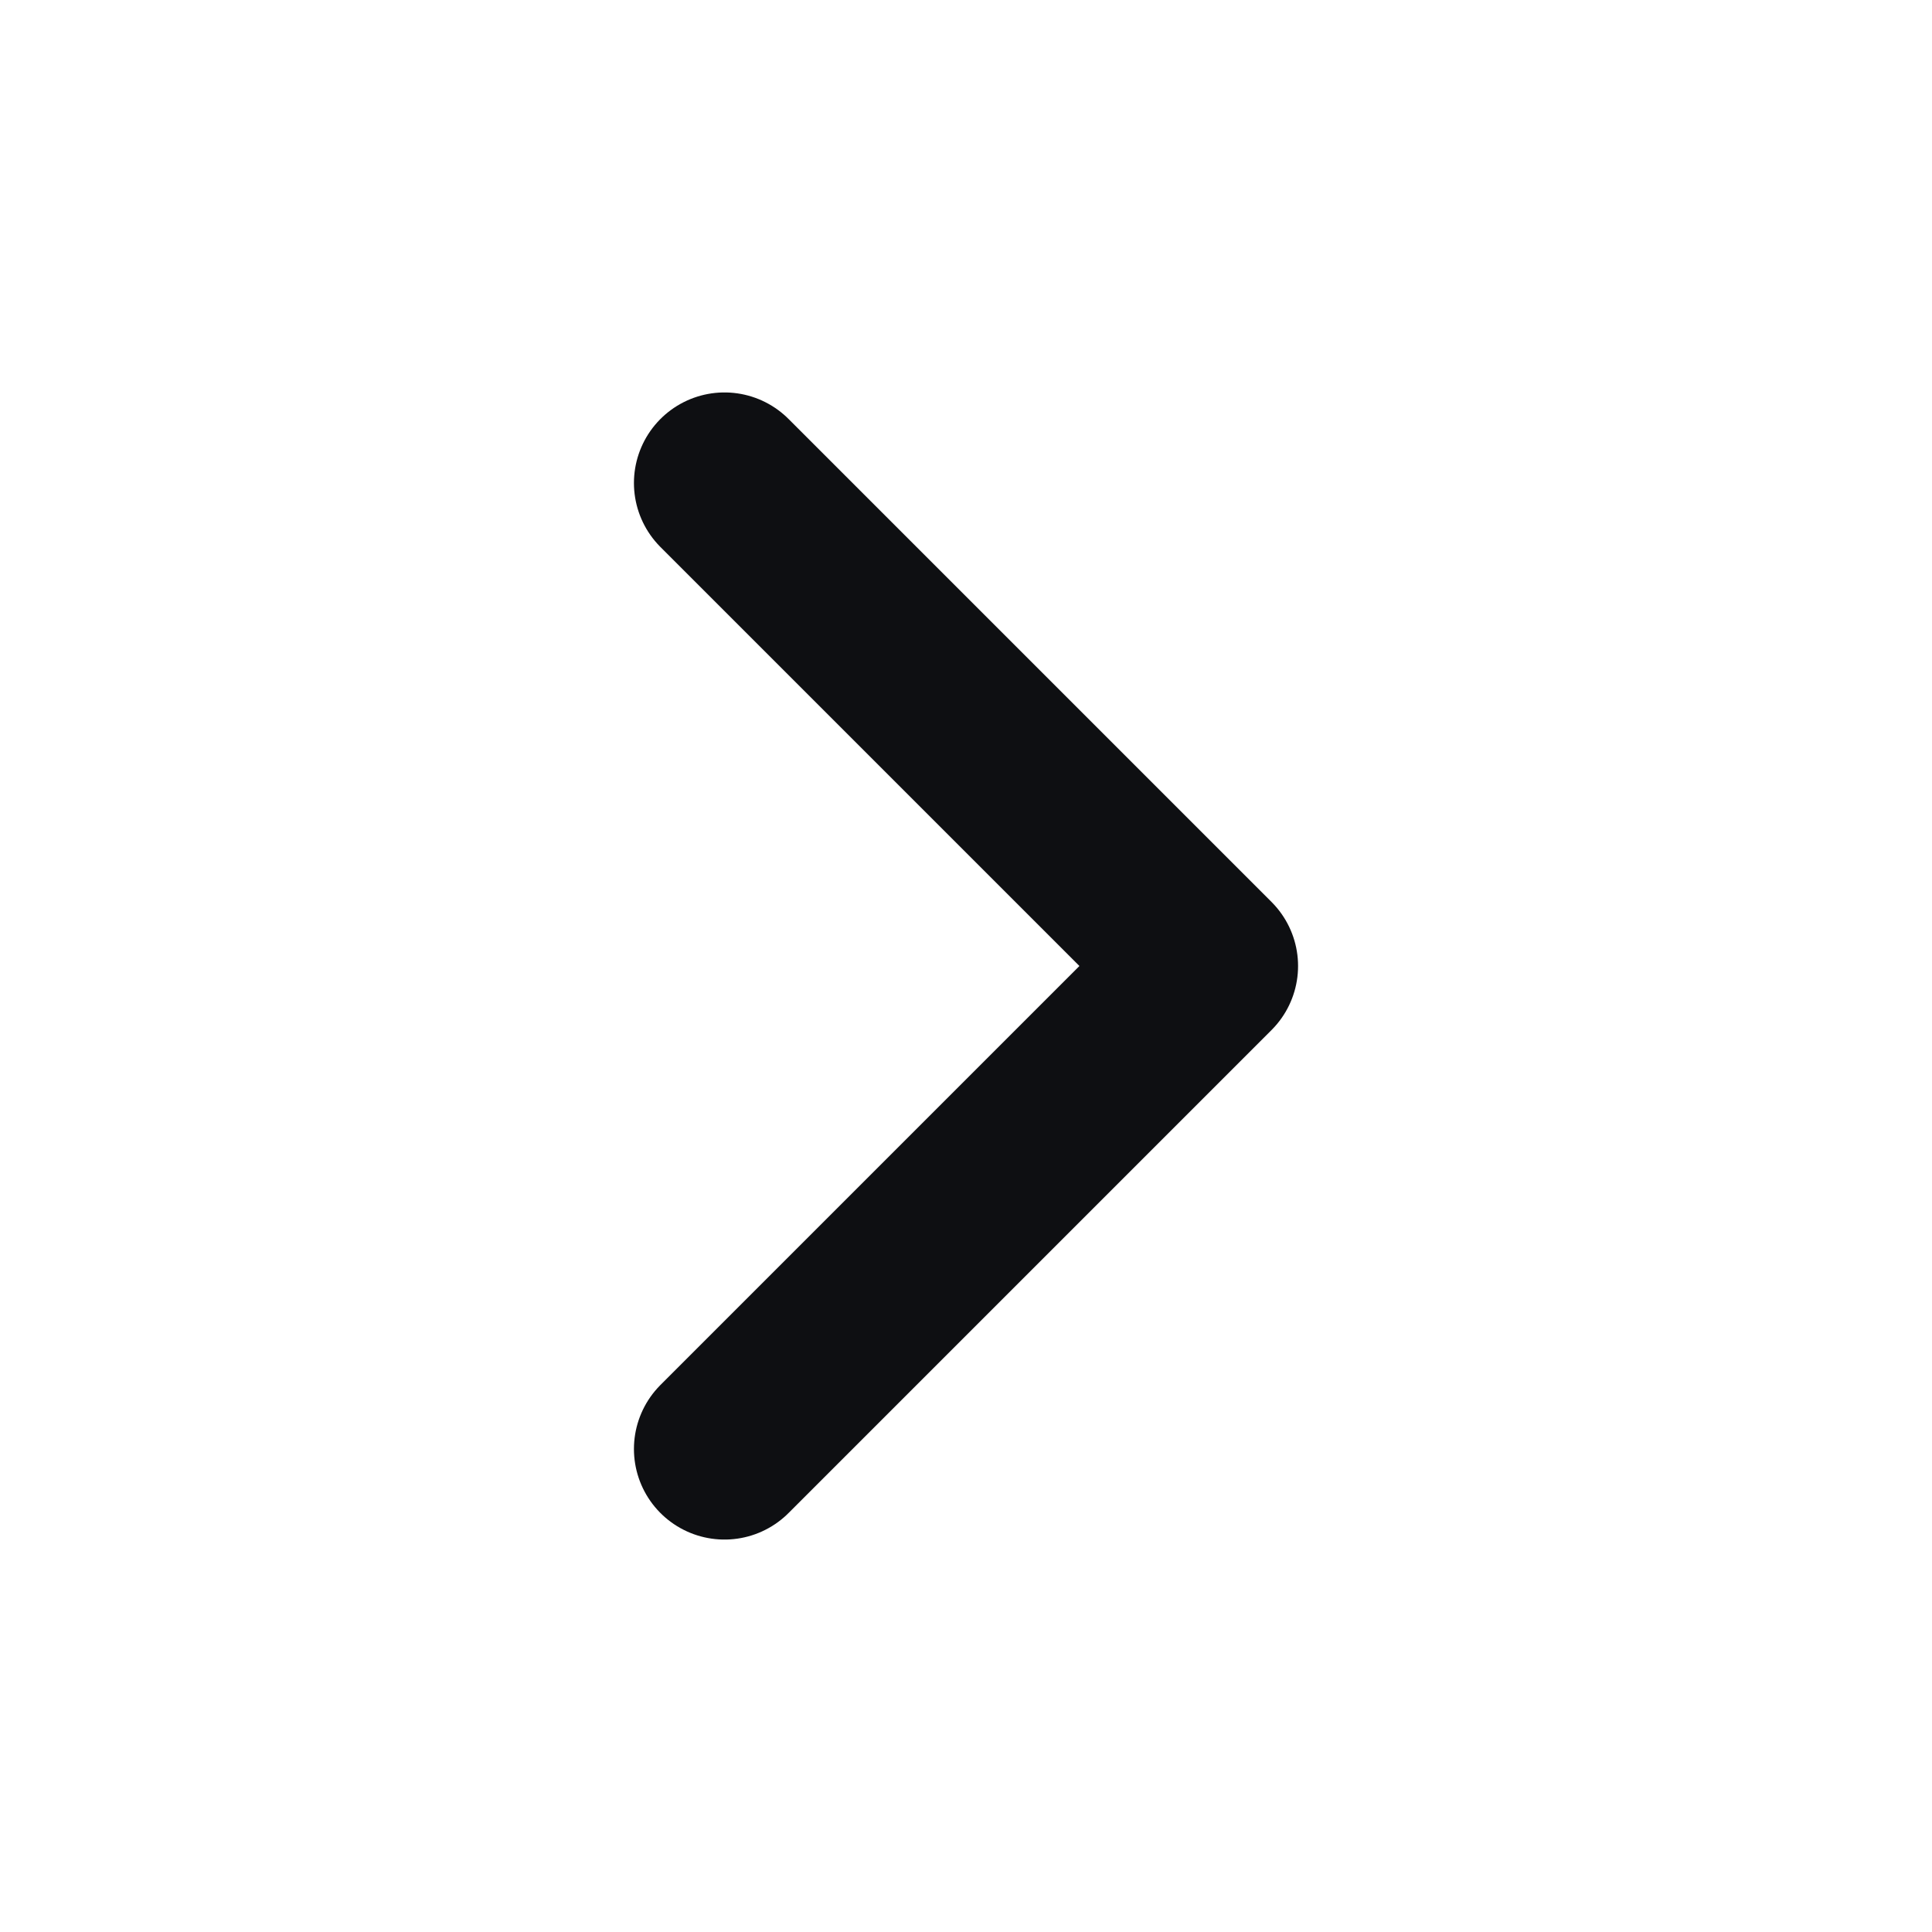
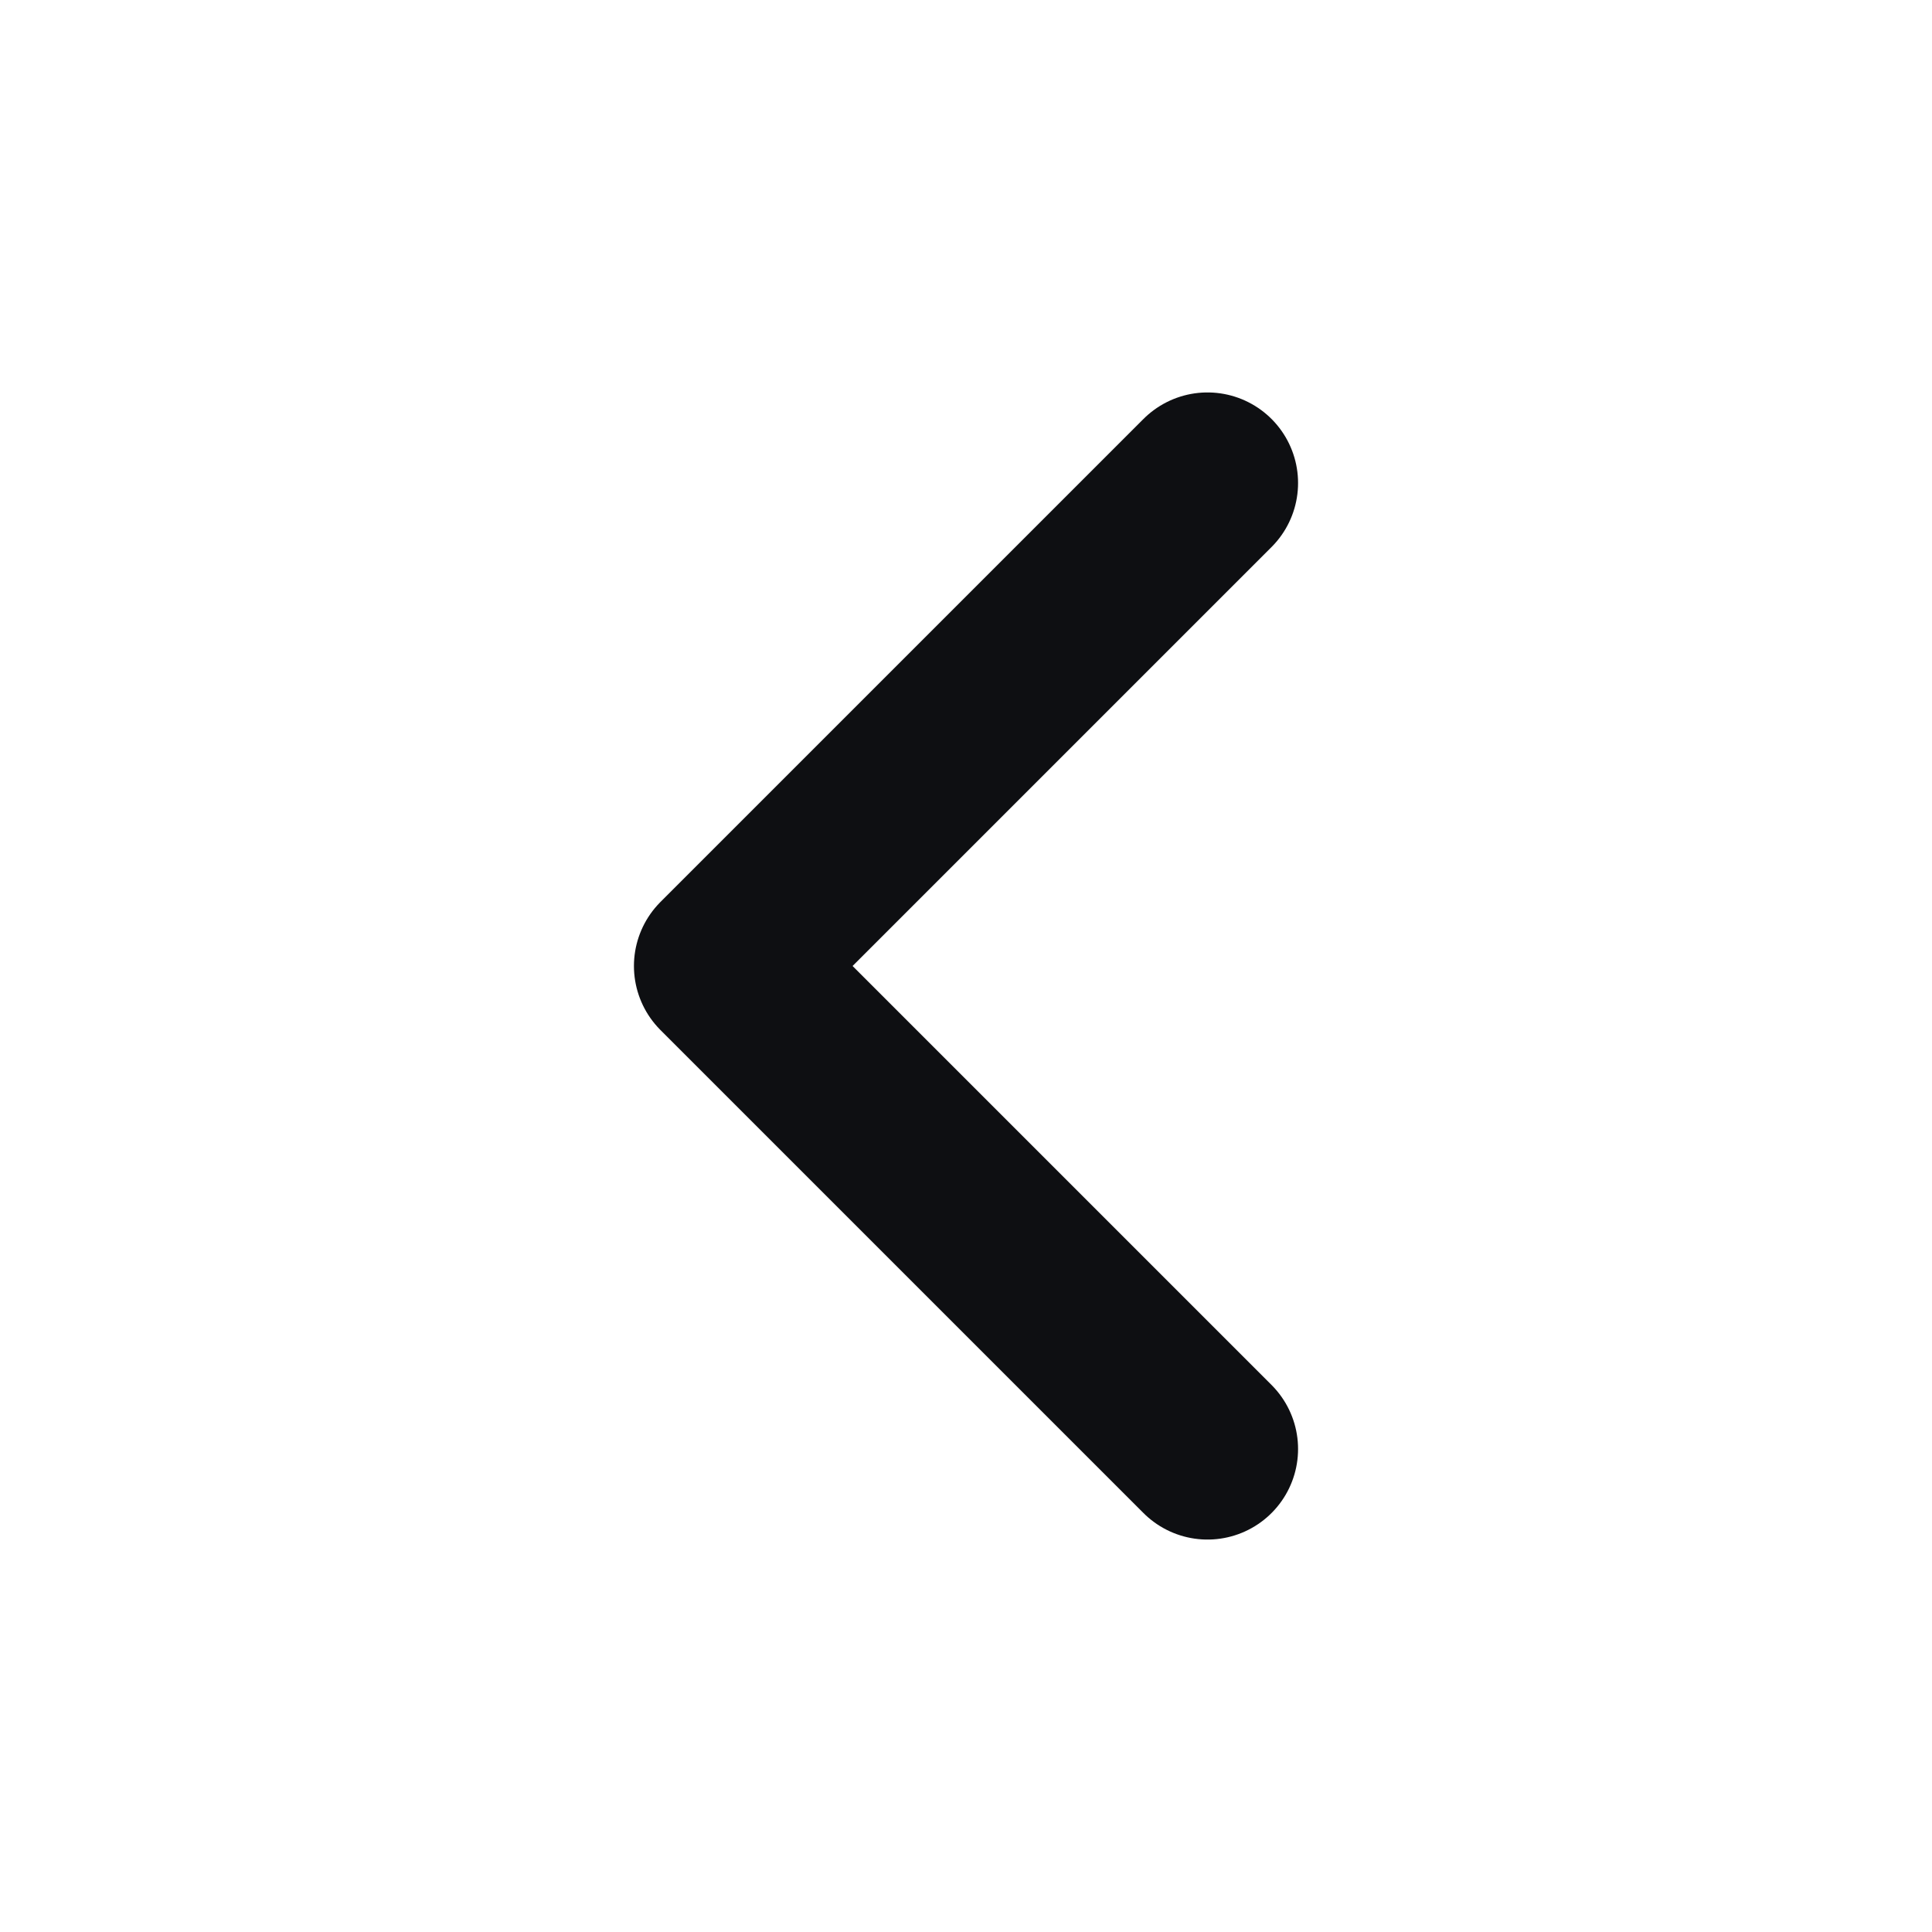
<svg xmlns="http://www.w3.org/2000/svg" width="16" height="16" viewBox="0 0 16 16" fill="none">
-   <path d="M6 4L10 8L6 12" stroke="#0E0F12" stroke-width="1.5" stroke-linecap="round" stroke-linejoin="round" />
+   <path d="M10 4L6 8L10 12" stroke="#0E0F12" stroke-width="1.5" stroke-linecap="round" stroke-linejoin="round" />
</svg>
